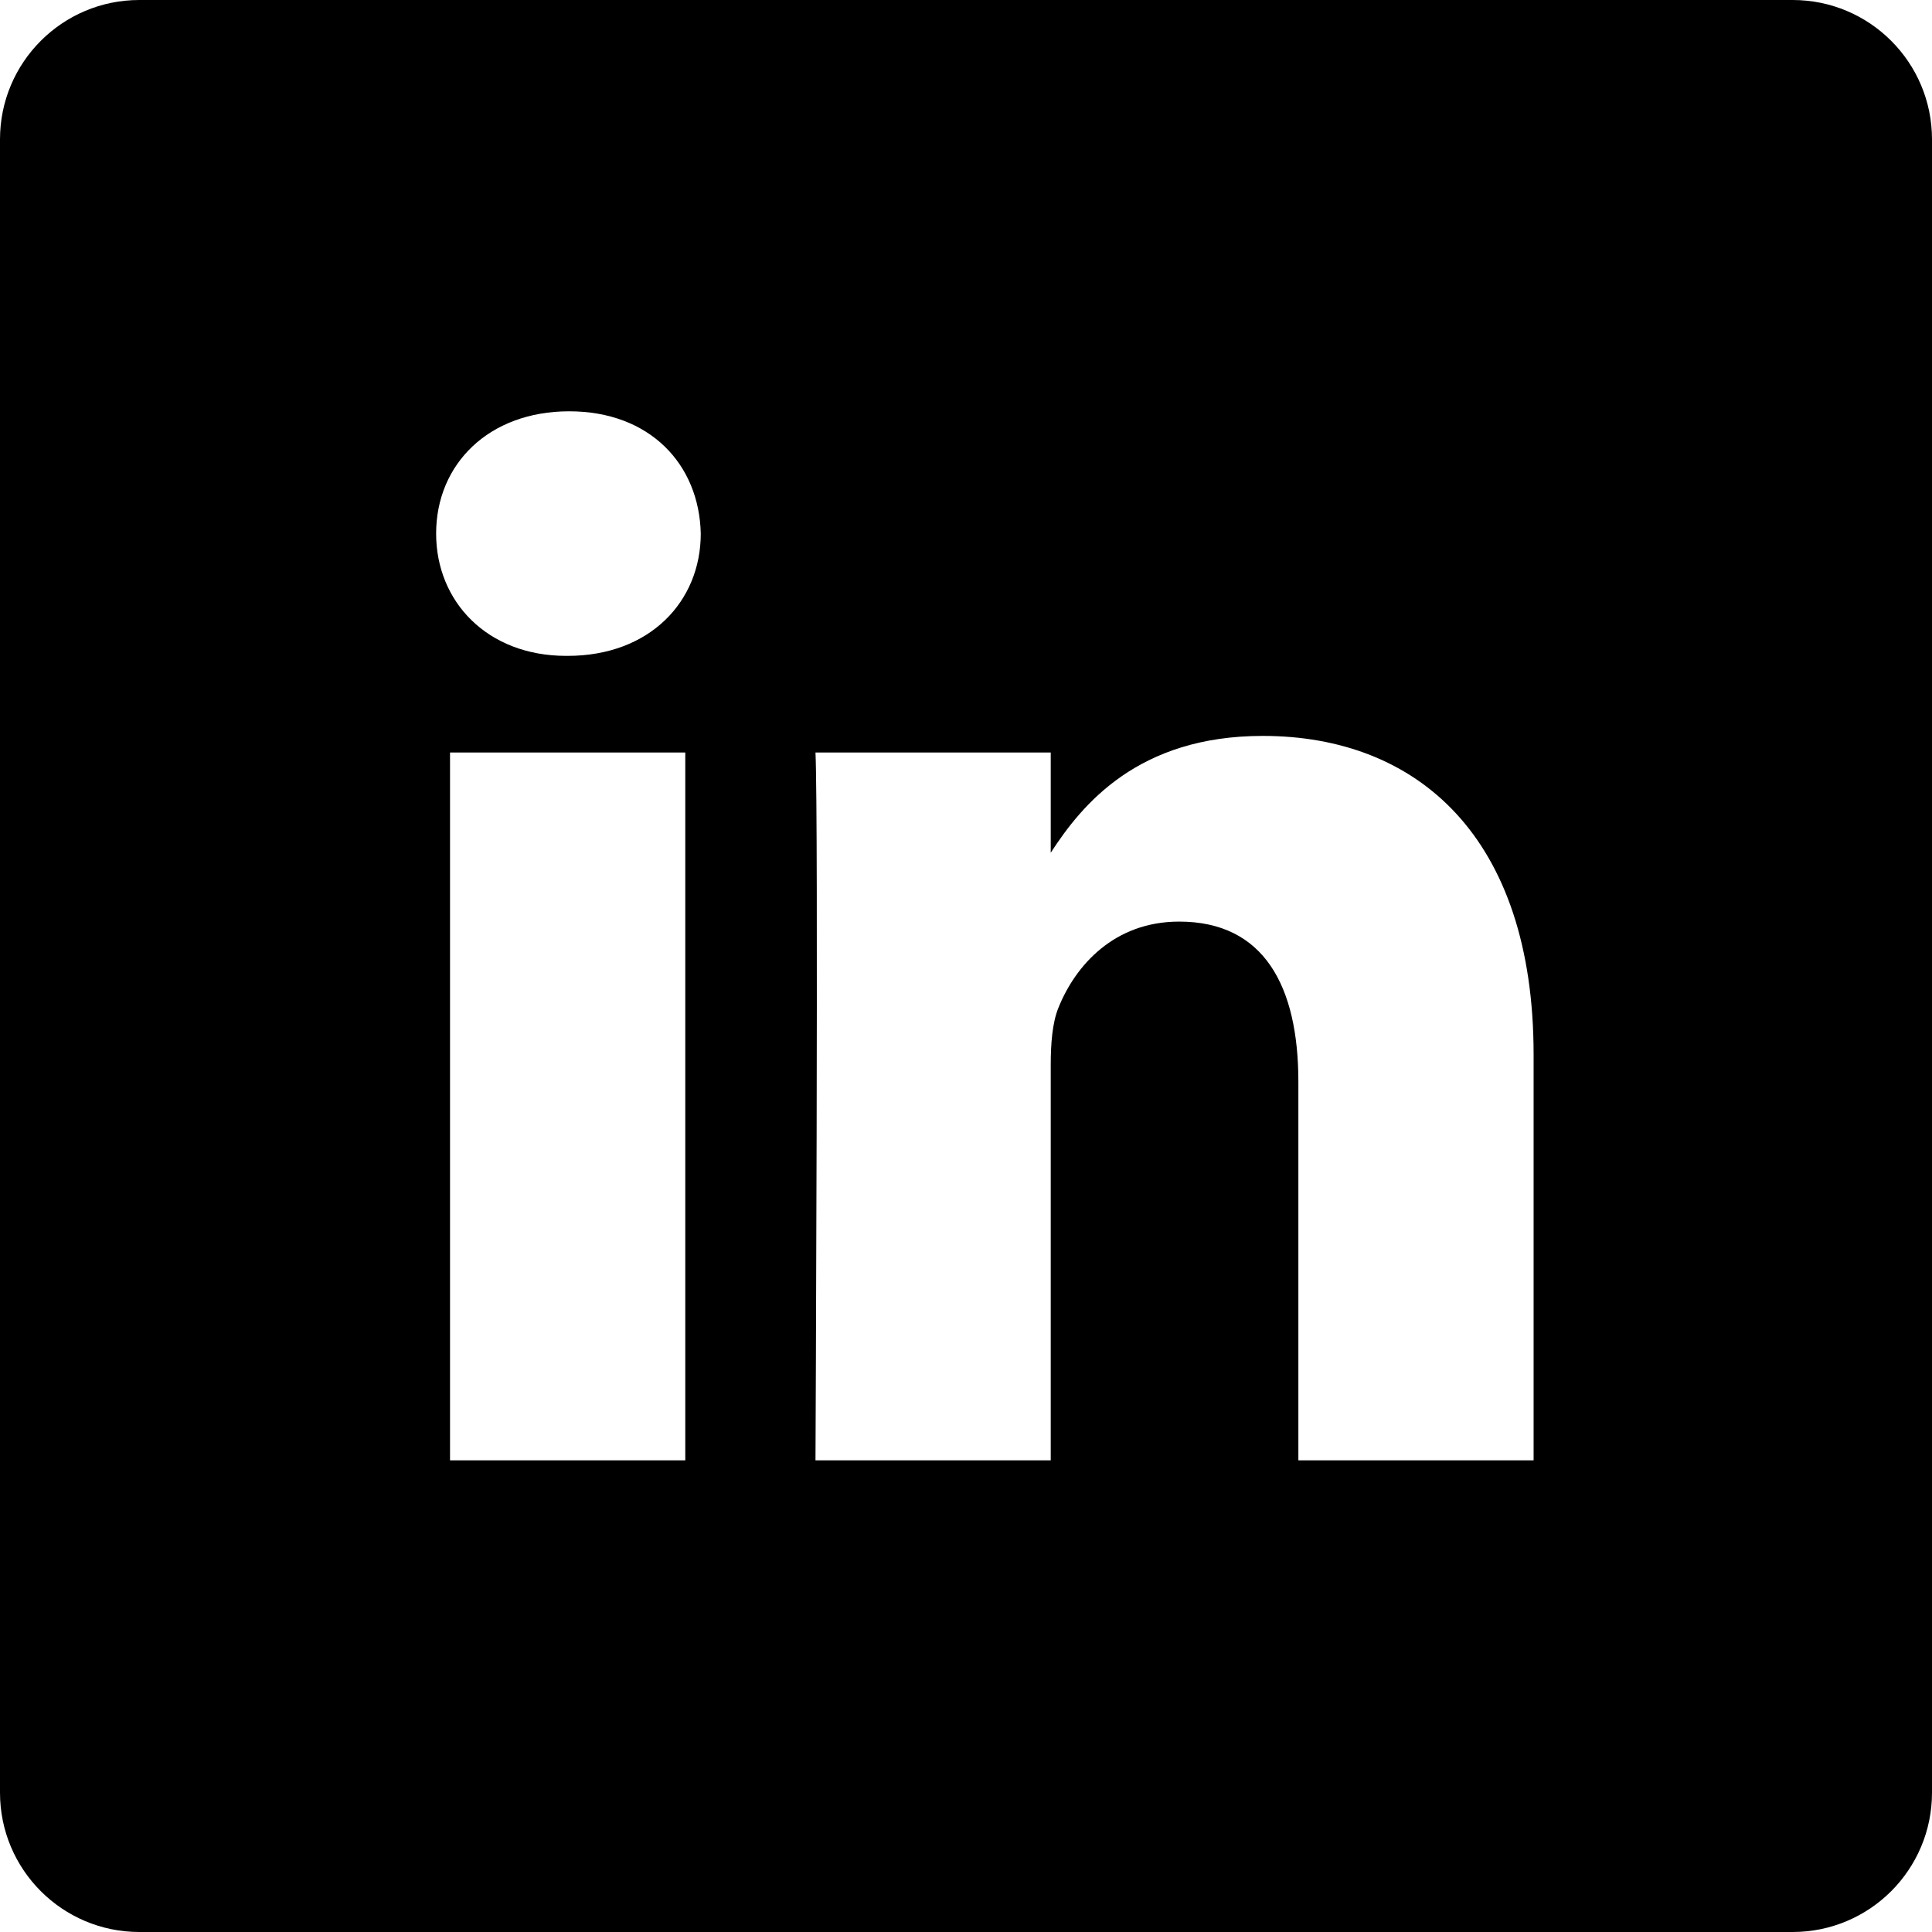
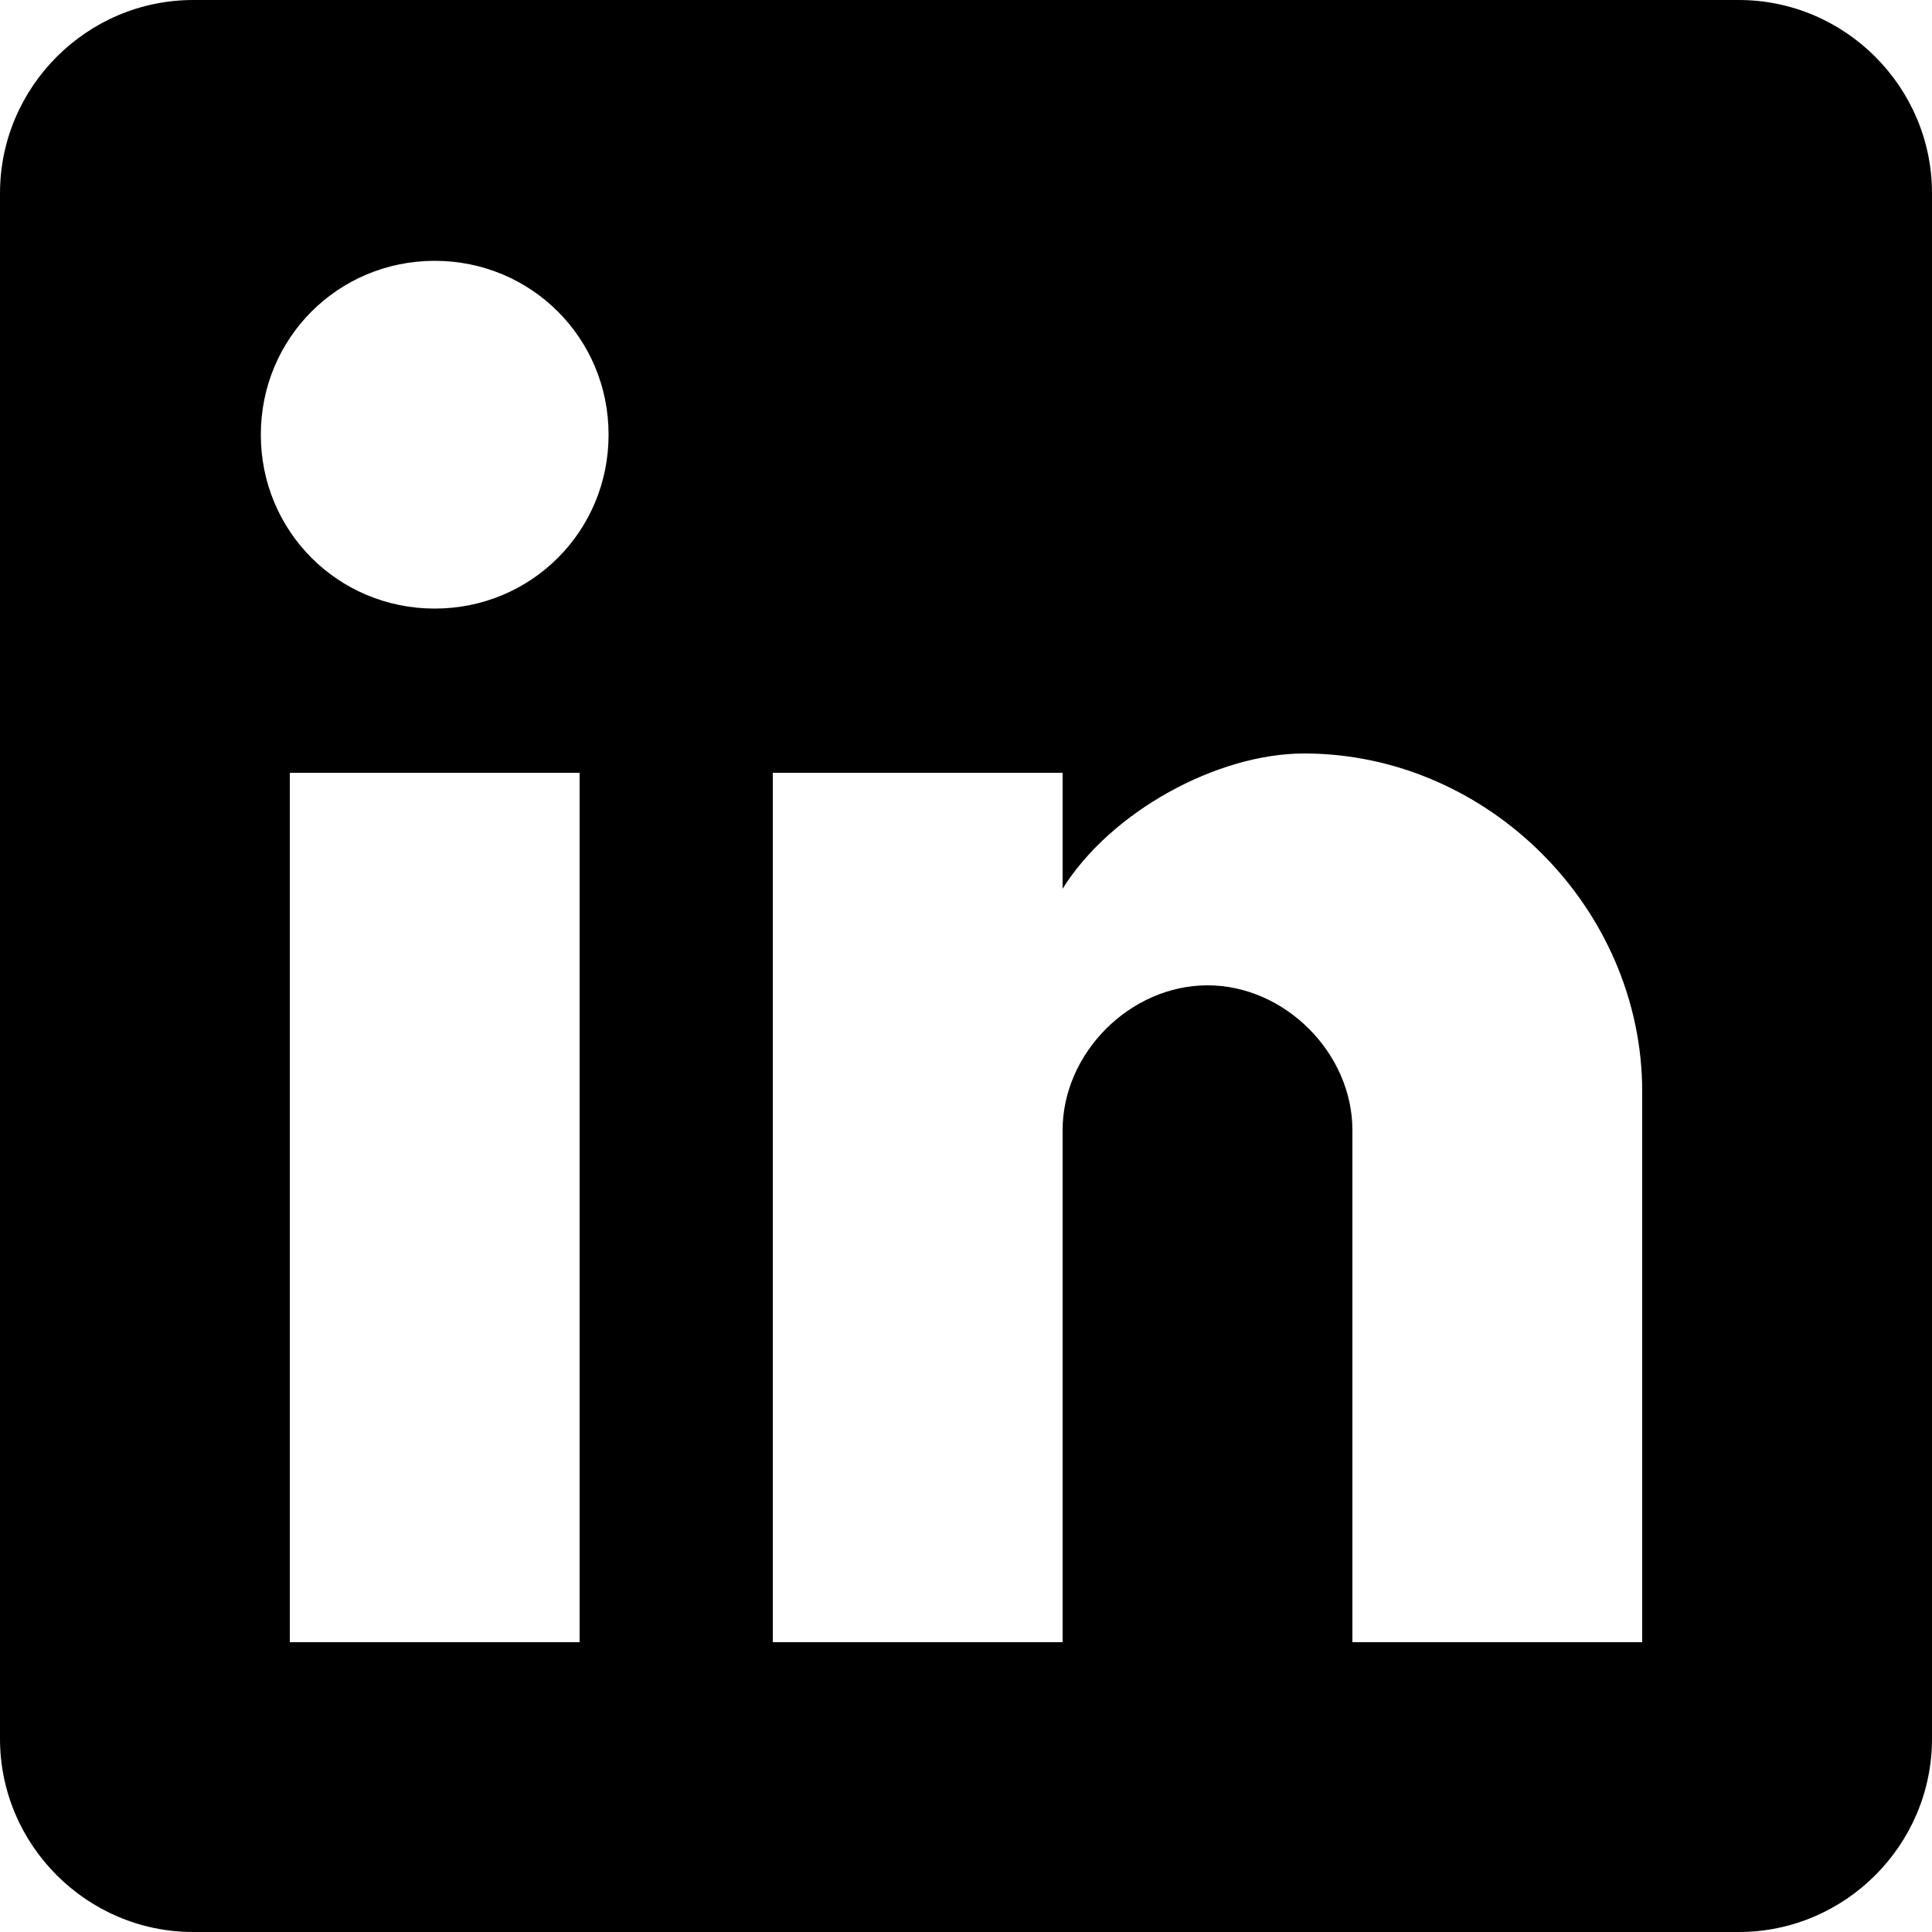
- <svg xmlns="http://www.w3.org/2000/svg" height="512pt" viewBox="0 0 512 512" width="512pt">
-   <path d="m475.074 0h-438.148c-20.395 0-36.926 16.531-36.926 36.926v438.148c0 20.395 16.531 36.926 36.926 36.926h438.148c20.395 0 36.926-16.531 36.926-36.926v-438.148c0-20.395-16.531-36.926-36.926-36.926zm-293.465 387h-62.348v-187.574h62.348zm-31.172-213.188h-.406c-20.922 0-34.453-14.402-34.453-32.402 0-18.406 13.945-32.41 35.273-32.41 21.328 0 34.453 14.004 34.859 32.41 0 18-13.531 32.402-35.273 32.402zm255.984 213.188h-62.34v-100.348c0-25.219-9.027-42.418-31.586-42.418-17.223 0-27.48 11.602-31.988 22.801-1.648 4.008-2.051 9.609-2.051 15.215v104.75h-62.344s.816-169.977 0-187.574h62.344v26.559c8.285-12.781 23.109-30.961 56.188-30.961 41.02 0 71.777 26.809 71.777 84.422zm0 0" />
+ <svg xmlns="http://www.w3.org/2000/svg" version="1.1" id="Capa_1" x="0px" y="0px" width="510px" height="510px" viewBox="0 0 510 510" style="enable-background:new 0 0 510 510;" xml:space="preserve">
+   <g>
+     <g id="post-linkedin">
+       <path d="M459,0H51C22.95,0,0,22.95,0,51v408c0,28.05,22.95,51,51,51h408c28.05,0,51-22.95,51-51V51C510,22.95,487.05,0,459,0z     M153,433.5H76.5V204H153V433.5z M114.75,160.65c-25.5,0-45.9-20.4-45.9-45.9s20.4-45.9,45.9-45.9s45.9,20.4,45.9,45.9    S140.25,160.65,114.75,160.65z M433.5,433.5H357V298.35c0-20.399-17.85-38.25-38.25-38.25s-38.25,17.851-38.25,38.25V433.5H204    V204h76.5v30.6c12.75-20.4,40.8-35.7,63.75-35.7c48.45,0,89.25,40.8,89.25,89.25V433.5z" />
+     </g>
+   </g>
+   <g>
+ </g>
+   <g>
+ </g>
+   <g>
+ </g>
+   <g>
+ </g>
+   <g>
+ </g>
+   <g>
+ </g>
+   <g>
+ </g>
+   <g>
+ </g>
+   <g>
+ </g>
+   <g>
+ </g>
+   <g>
+ </g>
+   <g>
+ </g>
+   <g>
+ </g>
+   <g>
+ </g>
+   <g>
+ </g>
</svg>
